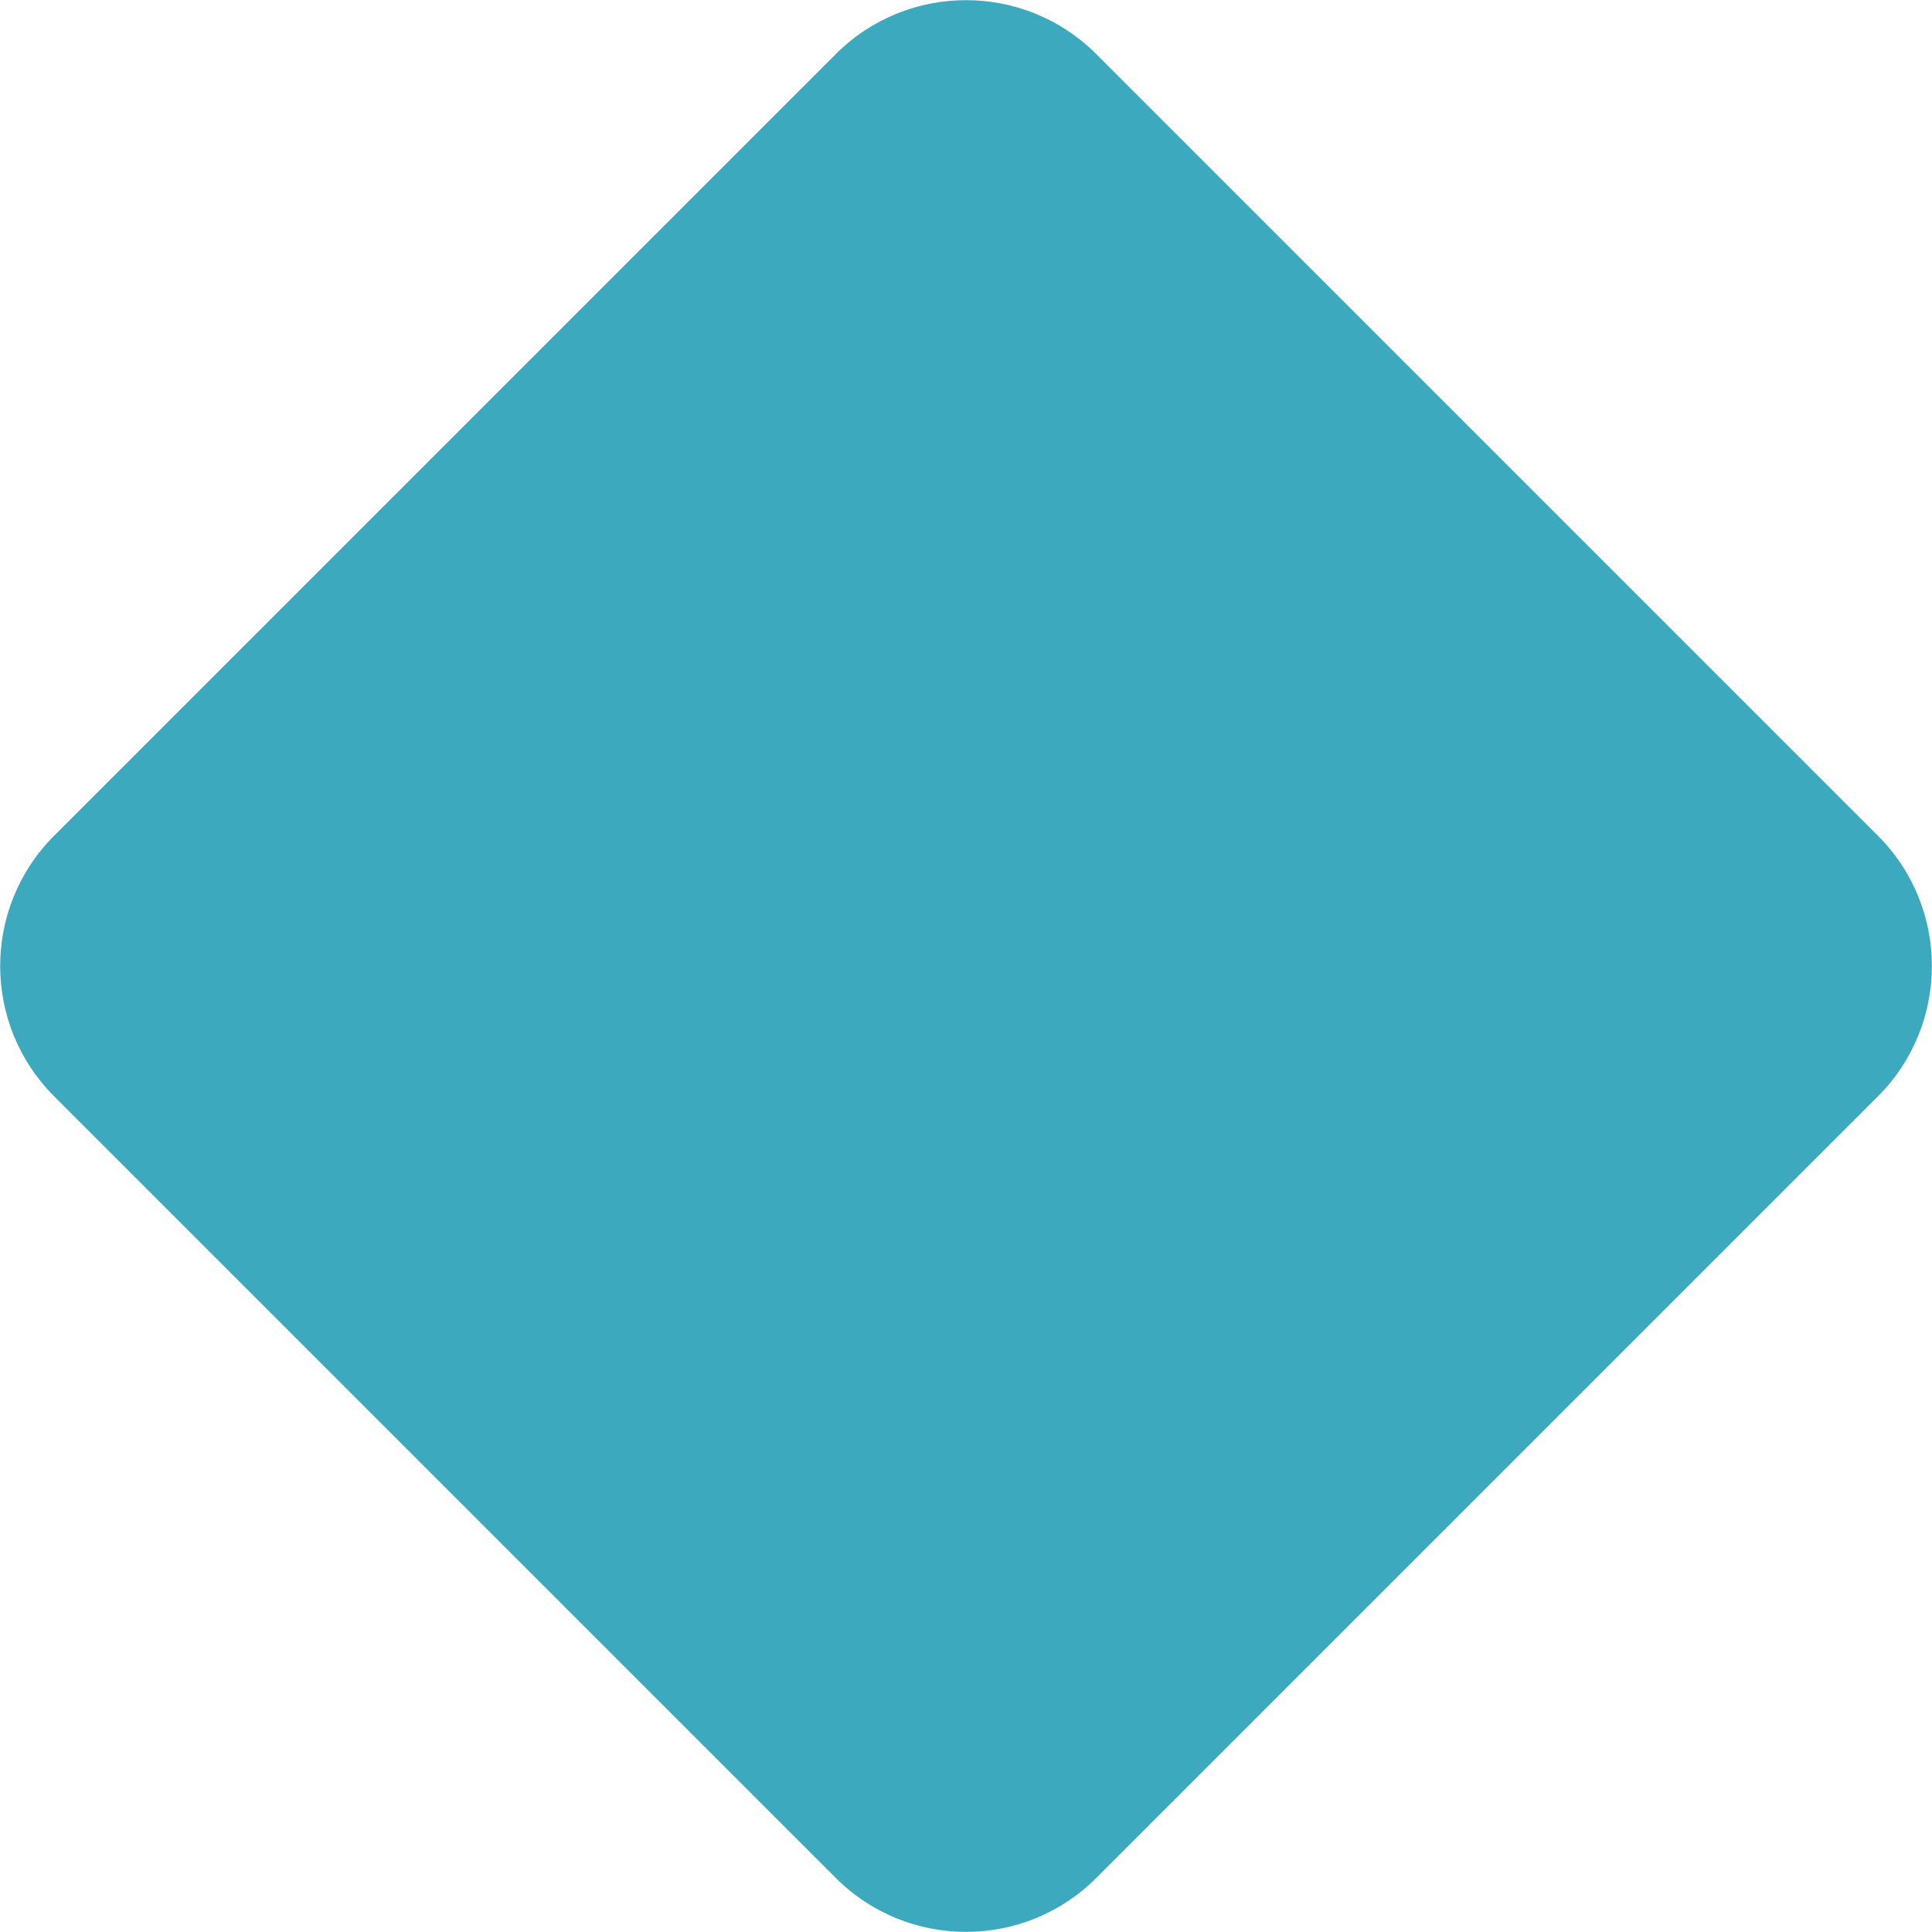
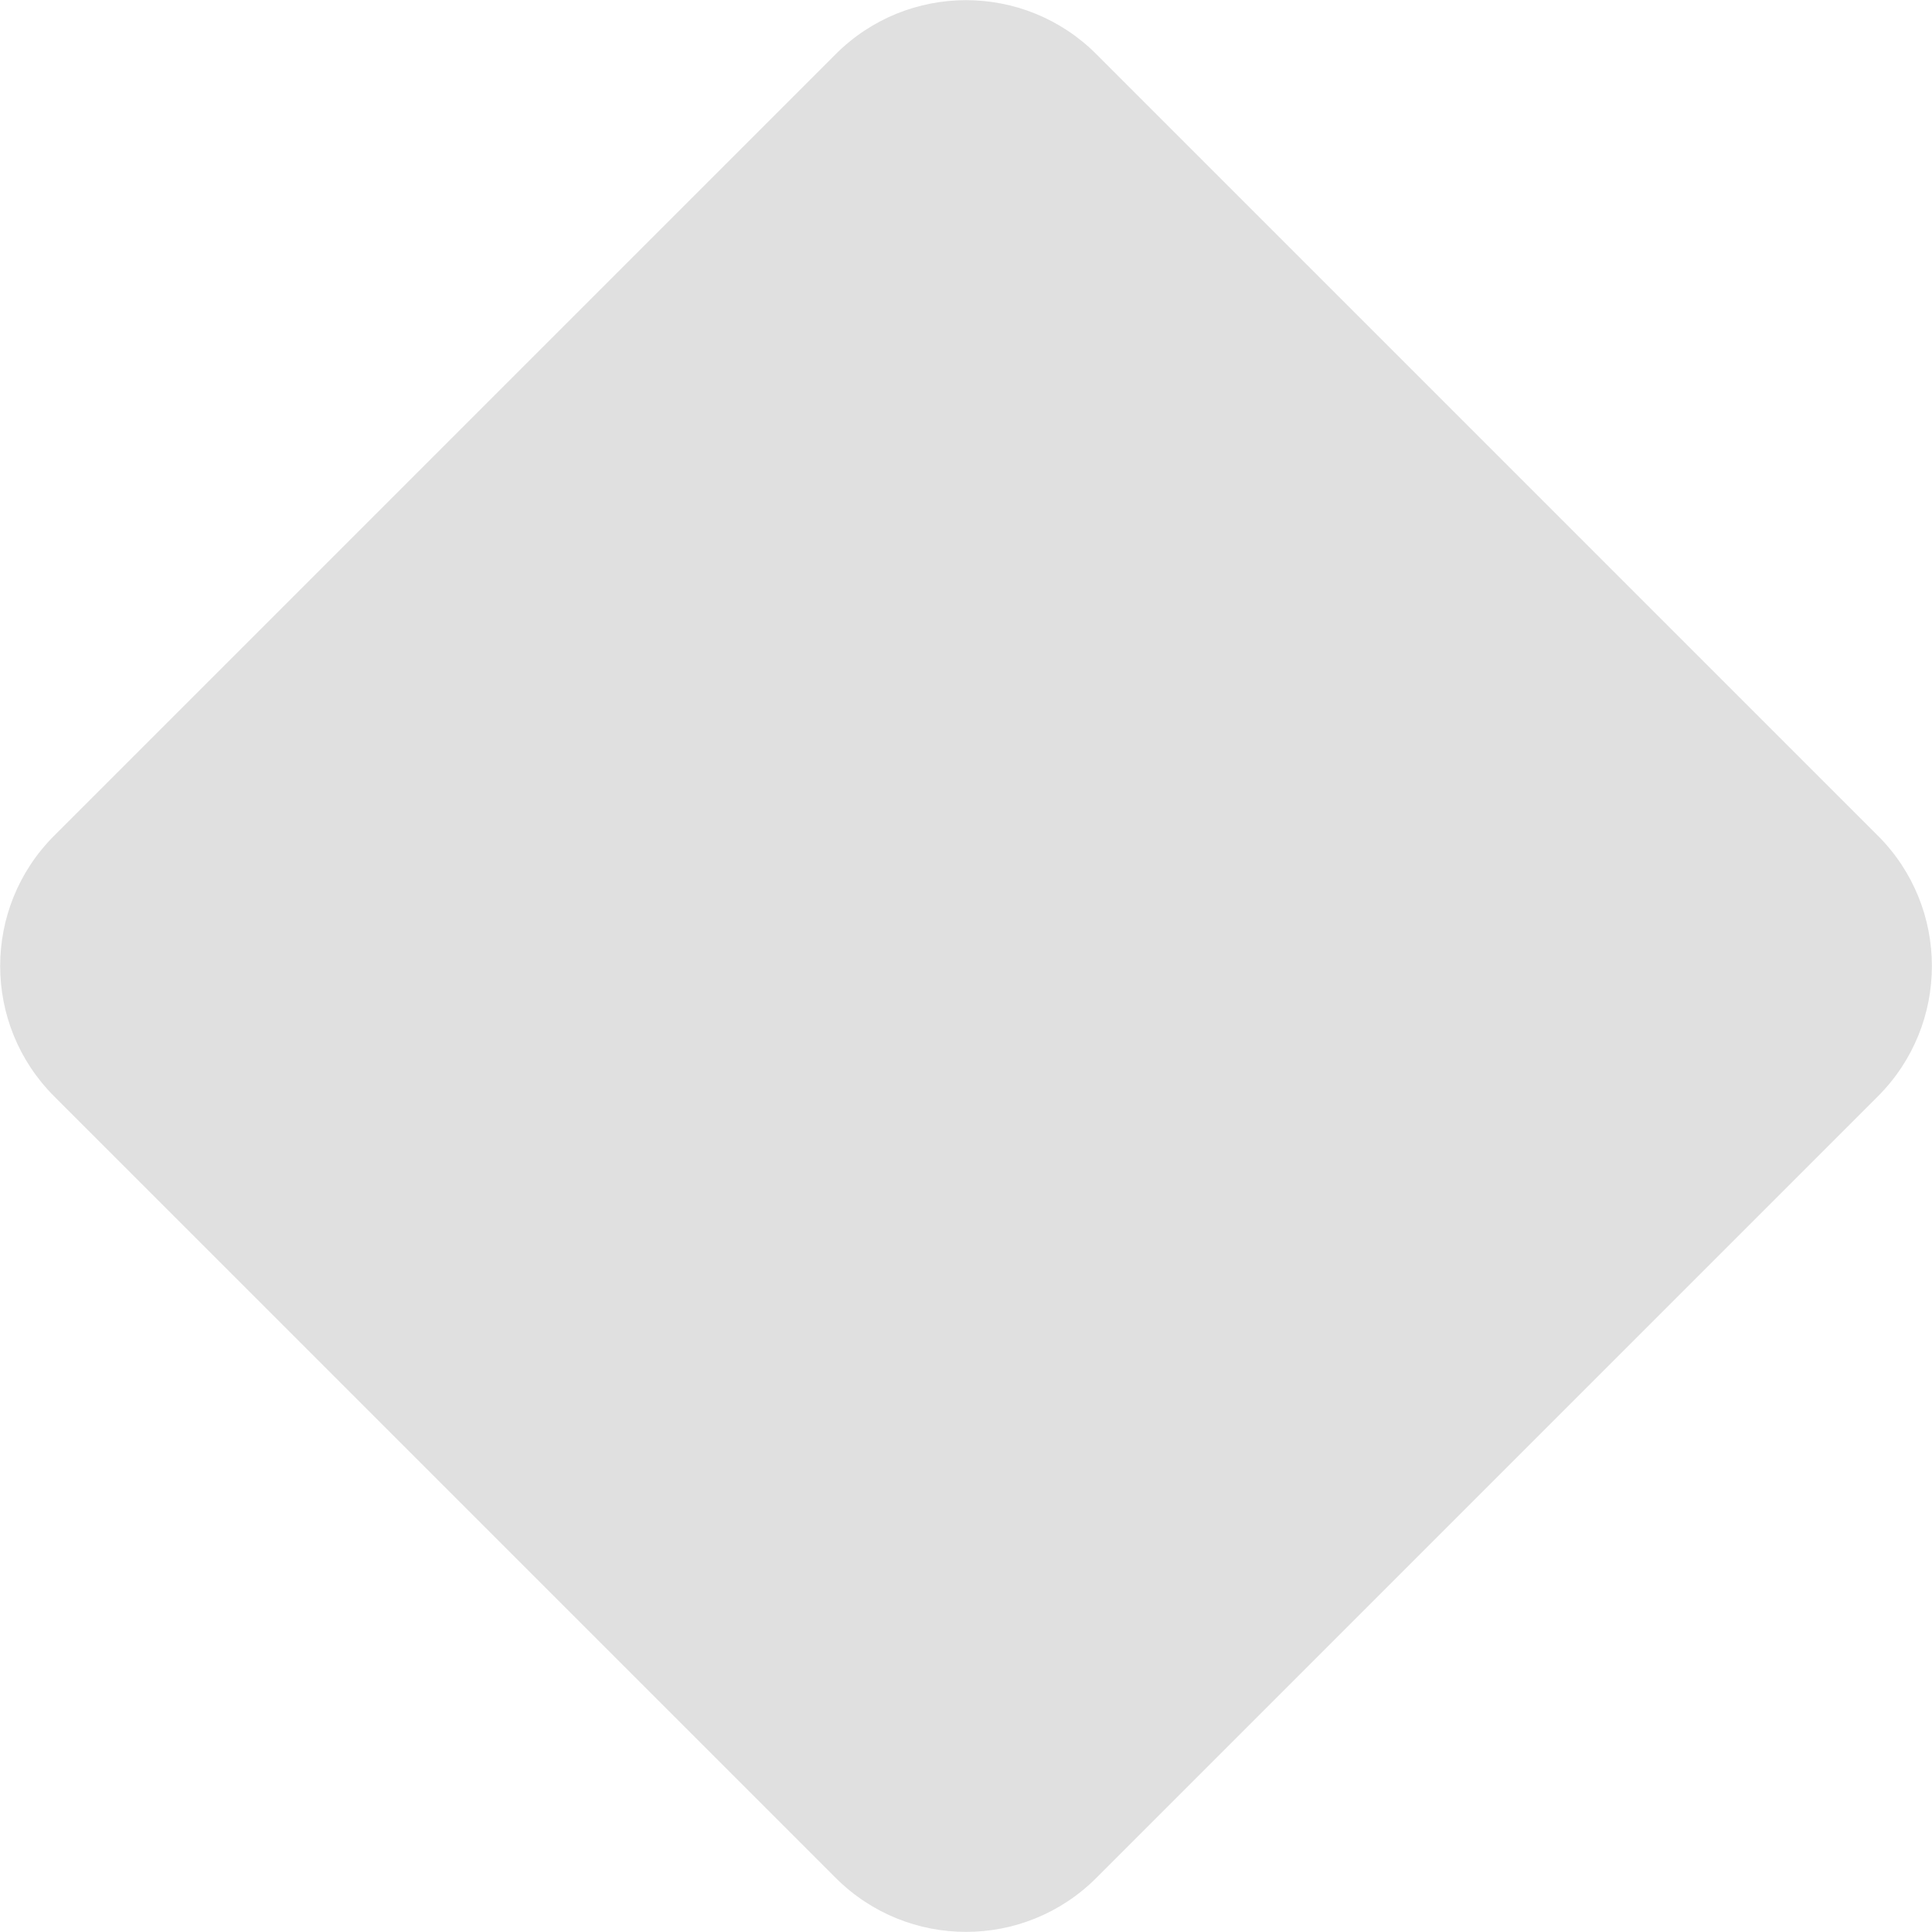
<svg xmlns="http://www.w3.org/2000/svg" width="8" height="8" viewBox="0 0 8 8" id="svg2" version="1.1">
  <defs id="defs4" />
  <g id="layer1" transform="translate(0,-1044.362)">
-     <rect style="fill:#3da9bf;fill-opacity:1;stroke:none;stroke-width:0.763;stroke-miterlimit:4;stroke-dasharray:none;stroke-opacity:1" id="rect814" width="6.103" height="6.103" x="-741.527" y="741.081" ry="0.763" transform="rotate(-45)" />
+     <rect style="fill:#e0e0e0;fill-opacity:1;stroke:none;stroke-width:0.763;stroke-miterlimit:4;stroke-dasharray:none;stroke-opacity:1" id="rect814" width="6.103" height="6.103" x="-741.527" y="741.081" ry="0.763" transform="rotate(-45)" />
  </g>
</svg>
